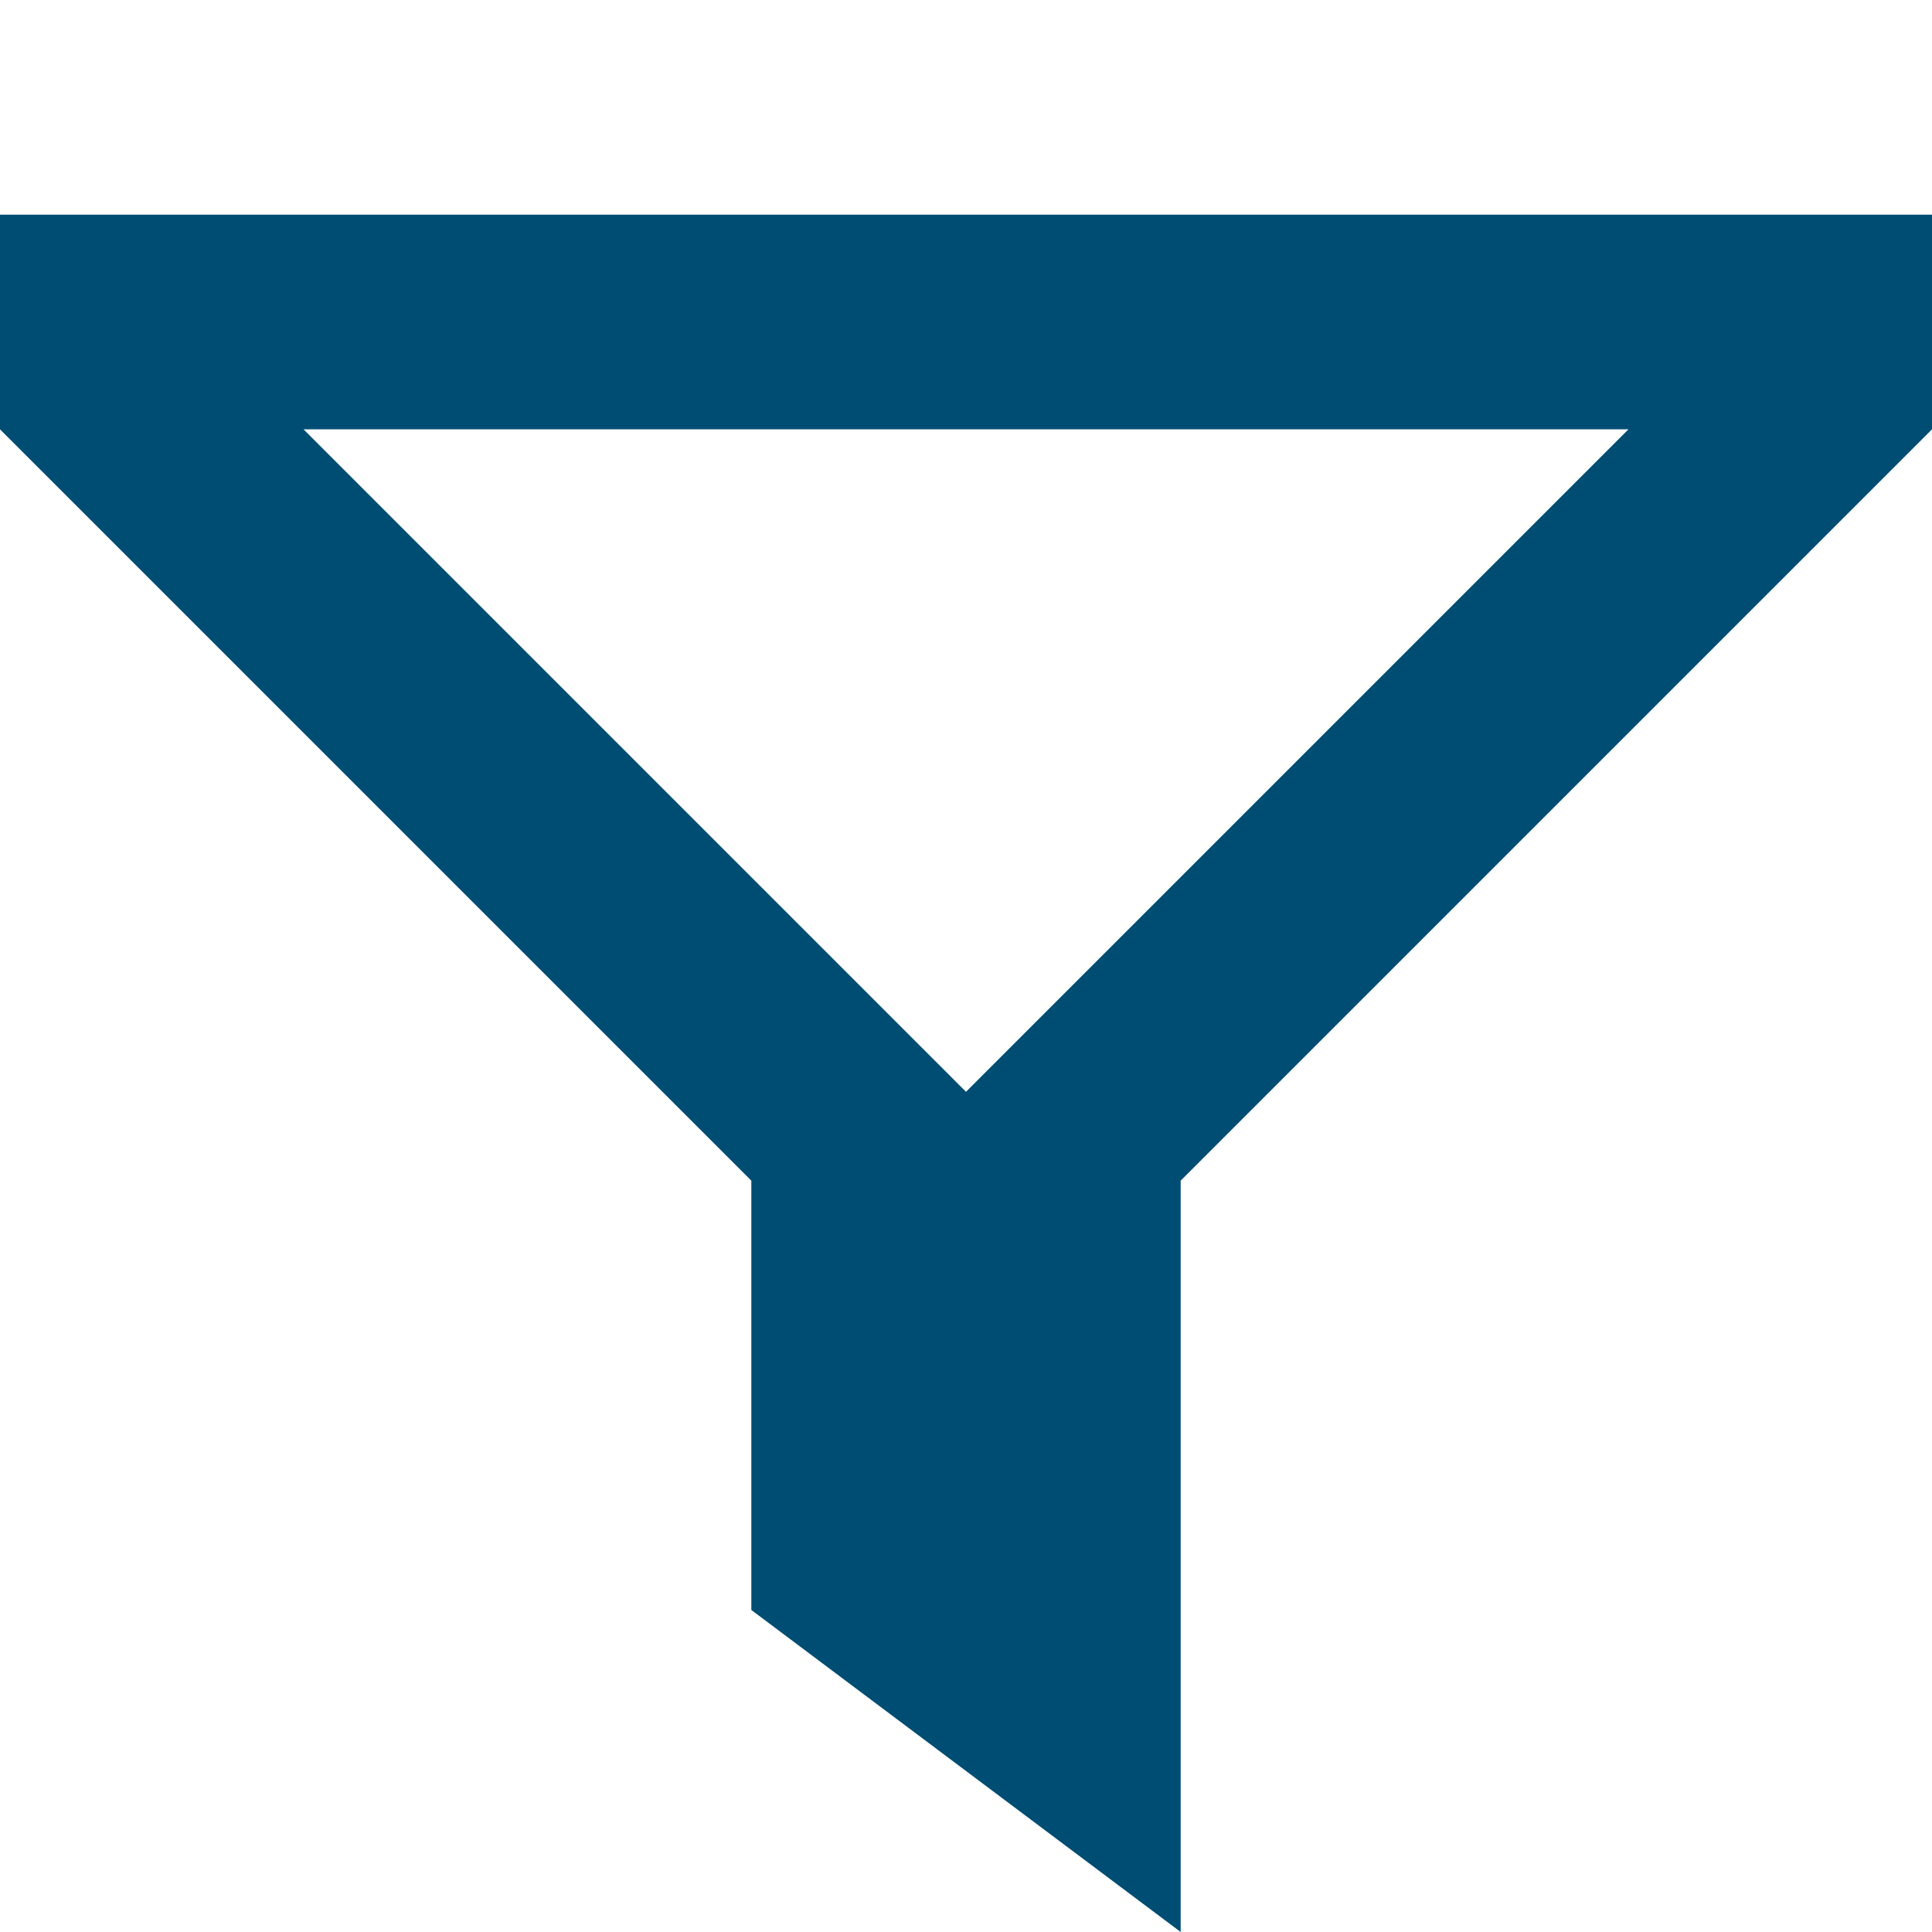
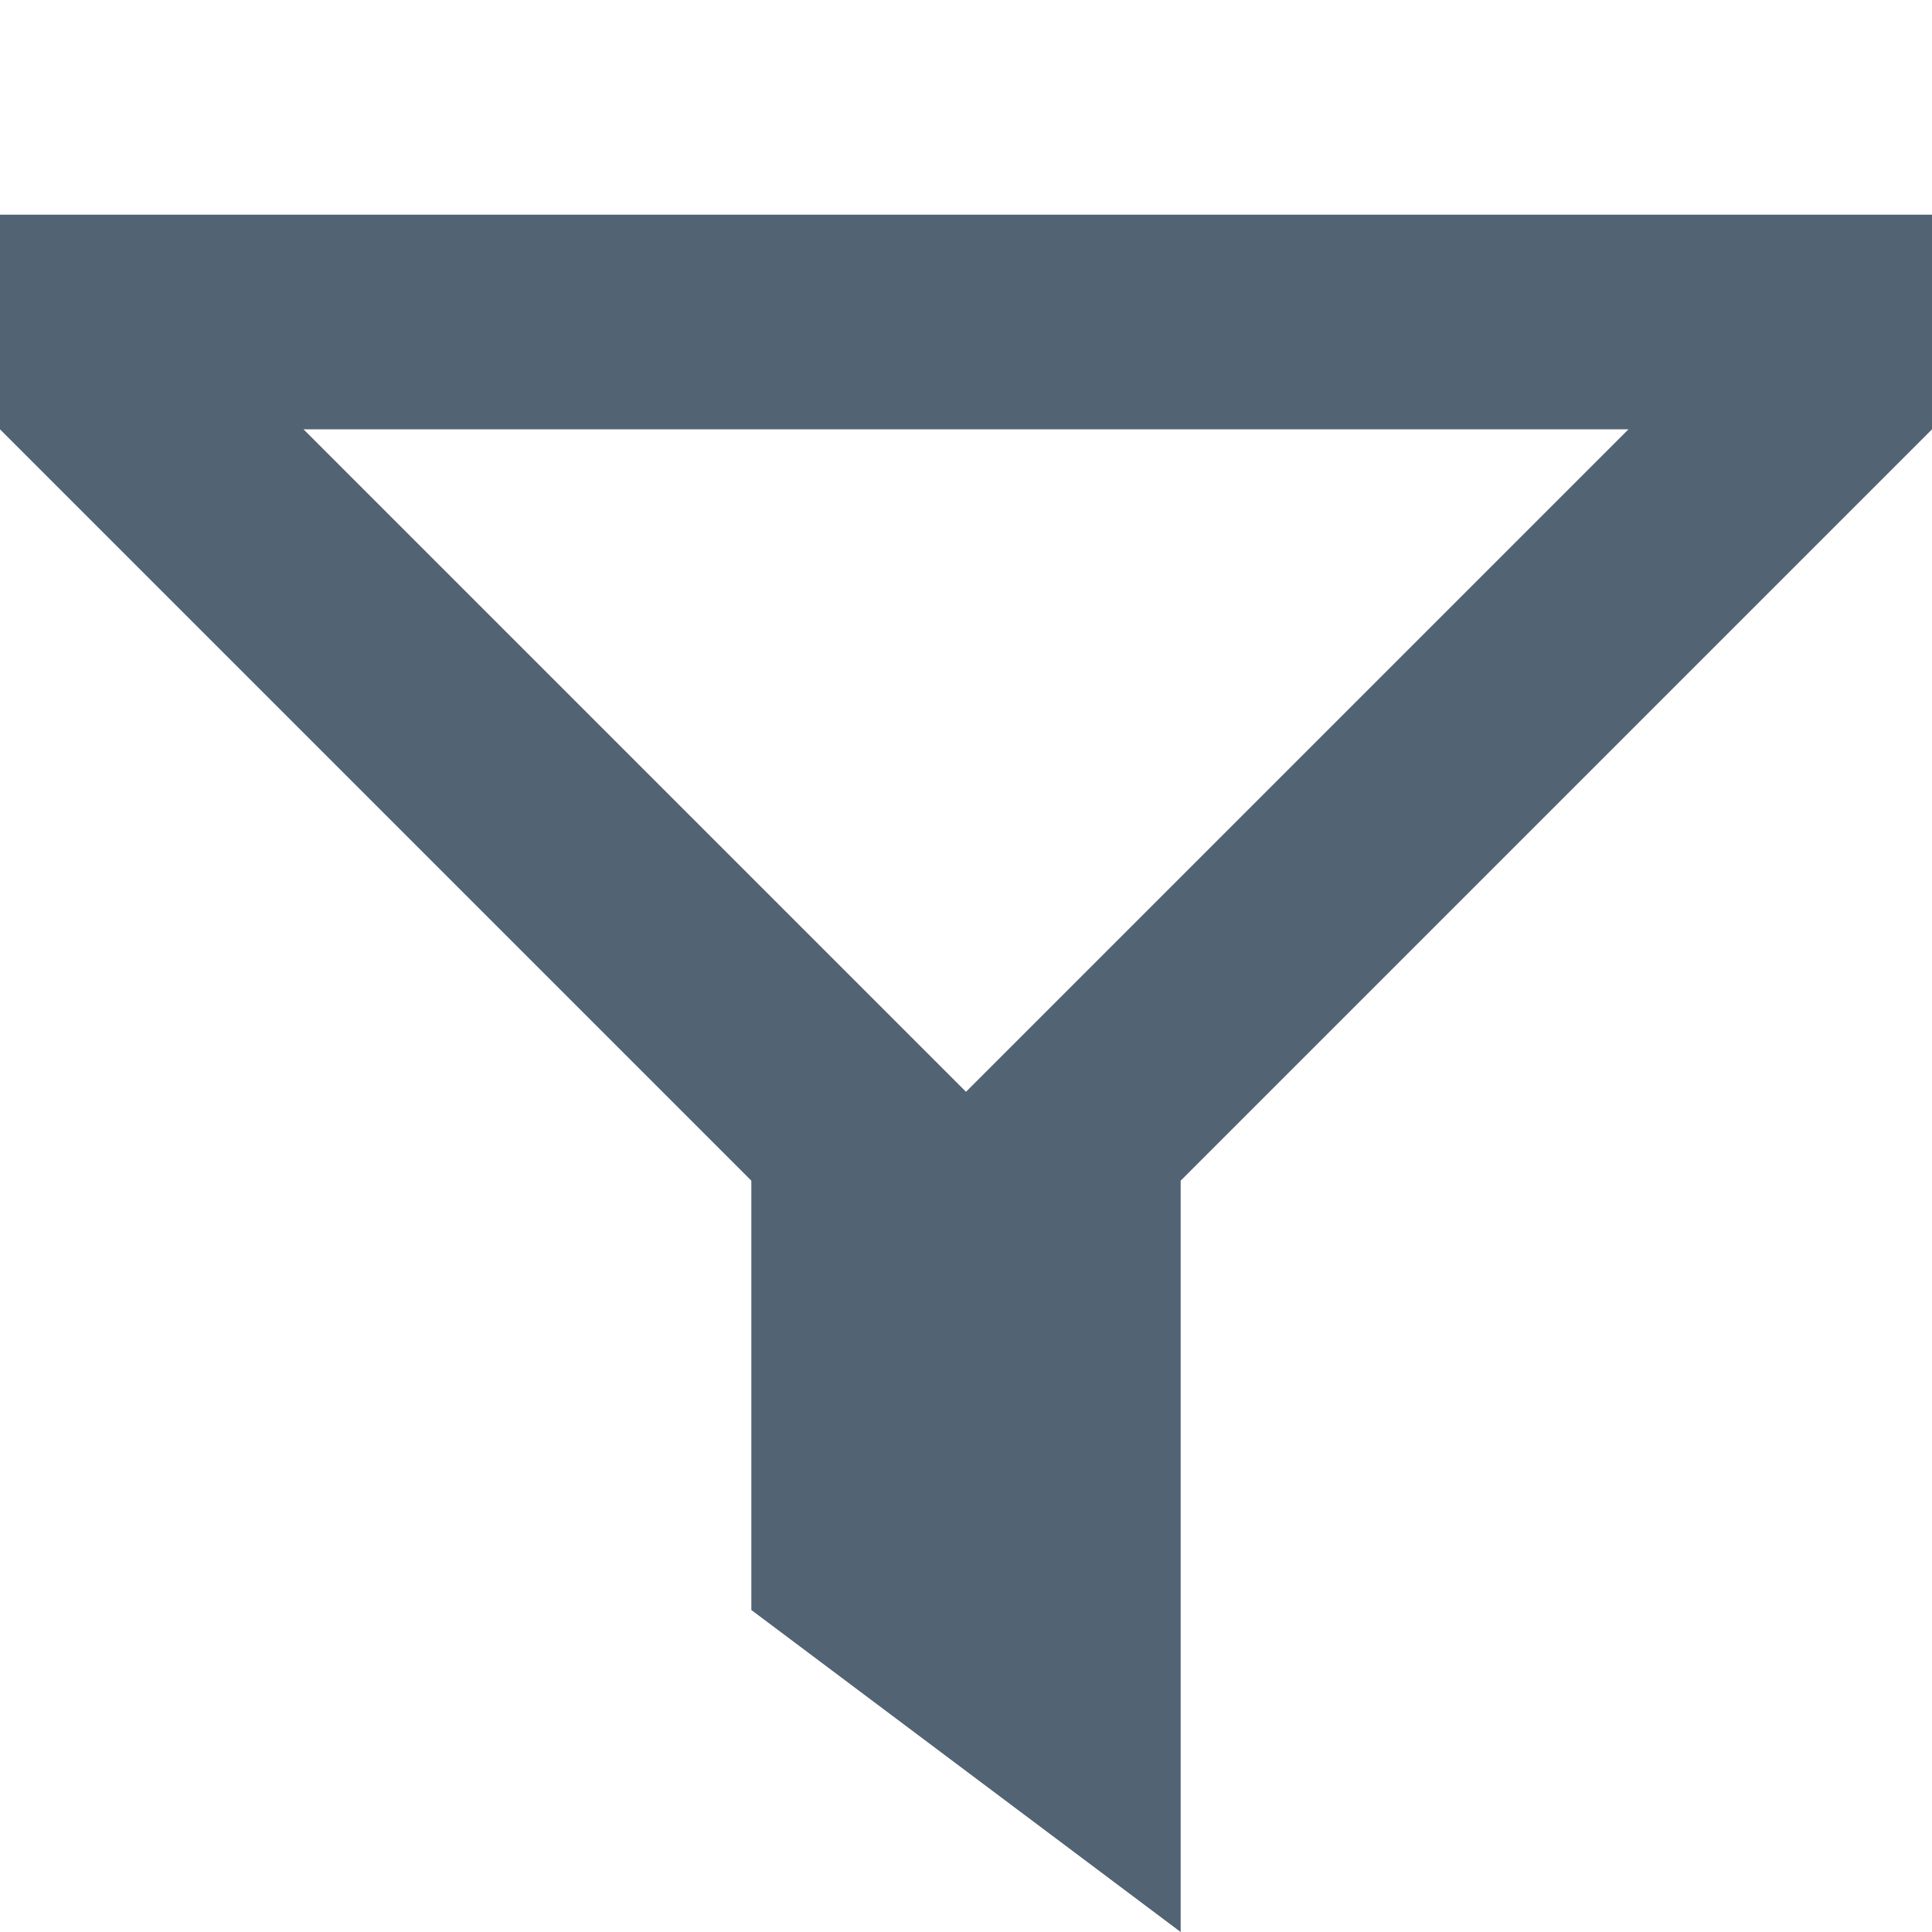
<svg xmlns="http://www.w3.org/2000/svg" width="18" height="18" viewBox="0 0 18 18">
  <g id="prefix__ic_filter_18" transform="translate(-3 -3)">
    <path id="prefix__Rectangle_1954" d="M0 0H18V18H0z" data-name="Rectangle 1954" transform="translate(3 3)" style="fill:none" />
-     <path id="prefix__Path_52014" d="M1 2v2l7 7v4l4 3v-7l7-7V2zm9.586 7.586l-.586.586-.586-.586L3.828 4h12.344z" data-name="Path 52014" transform="translate(2 3)" style="fill:#004d74" />
+     <path id="prefix__Path_52014" d="M1 2v2l7 7v4l4 3v-7l7-7V2zm9.586 7.586l-.586.586-.586-.586L3.828 4h12.344z" data-name="Path 52014" transform="translate(2 3)" style="fill:#526373" />
  </g>
</svg>
